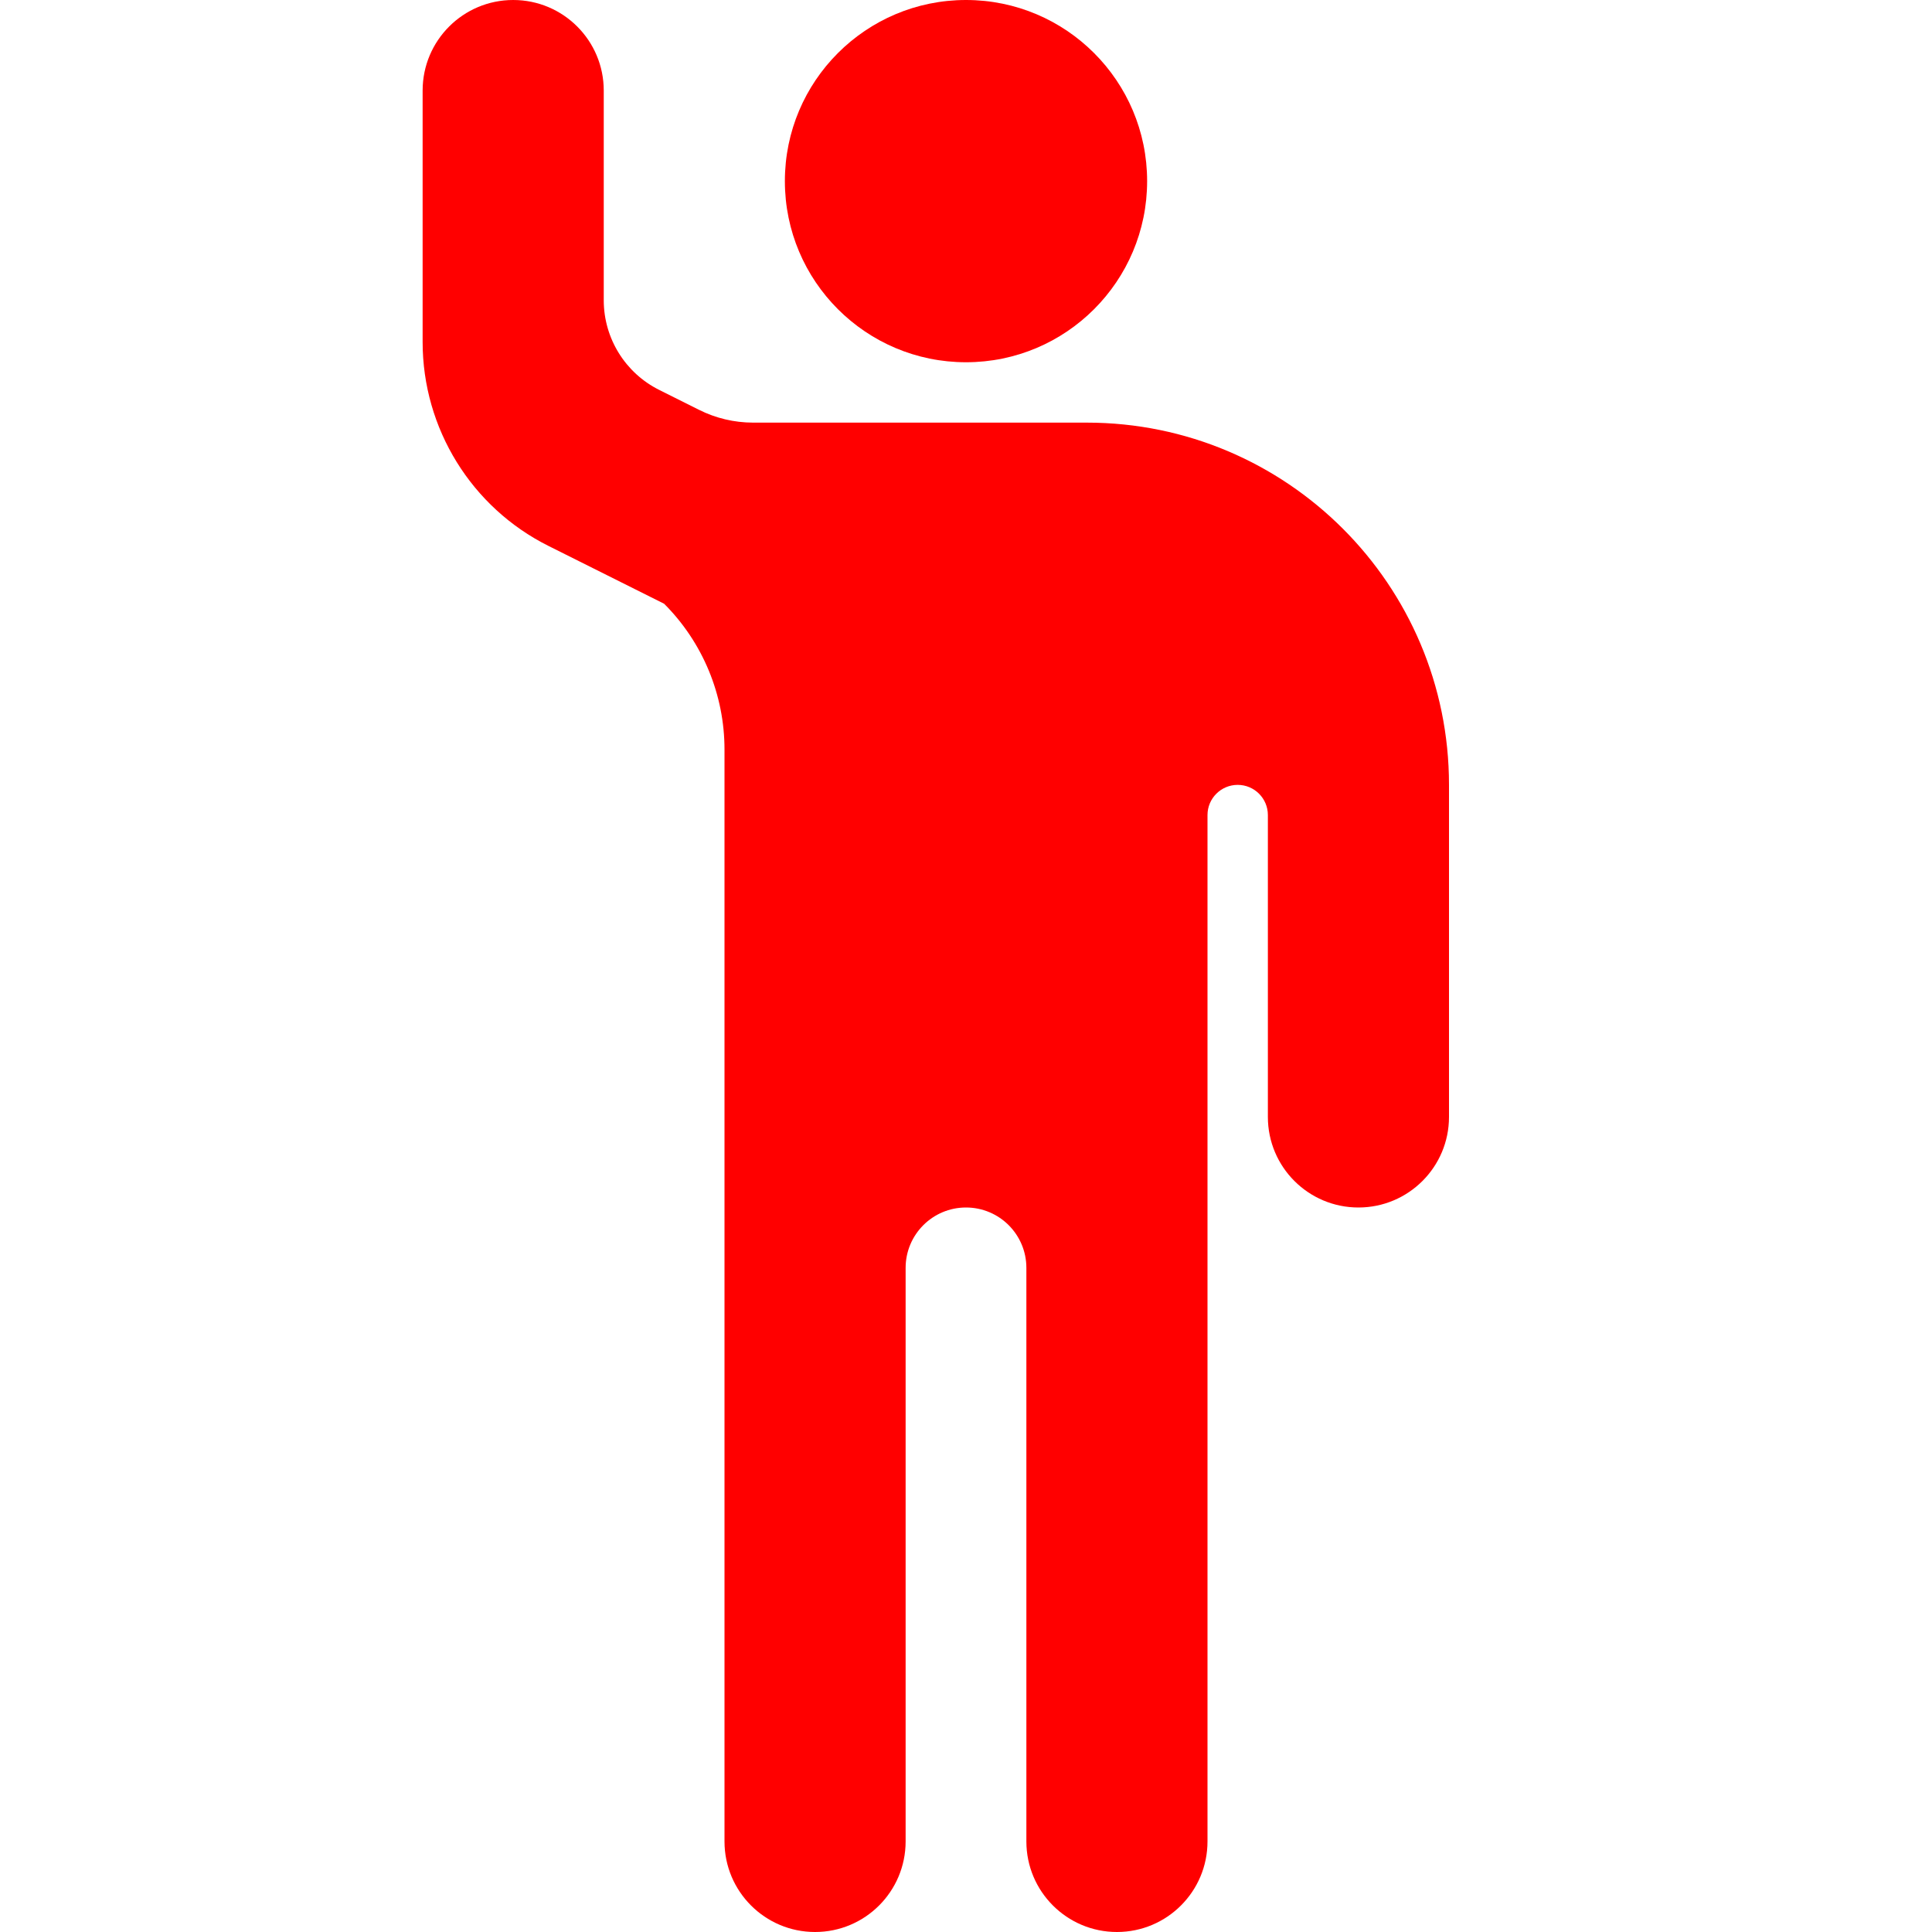
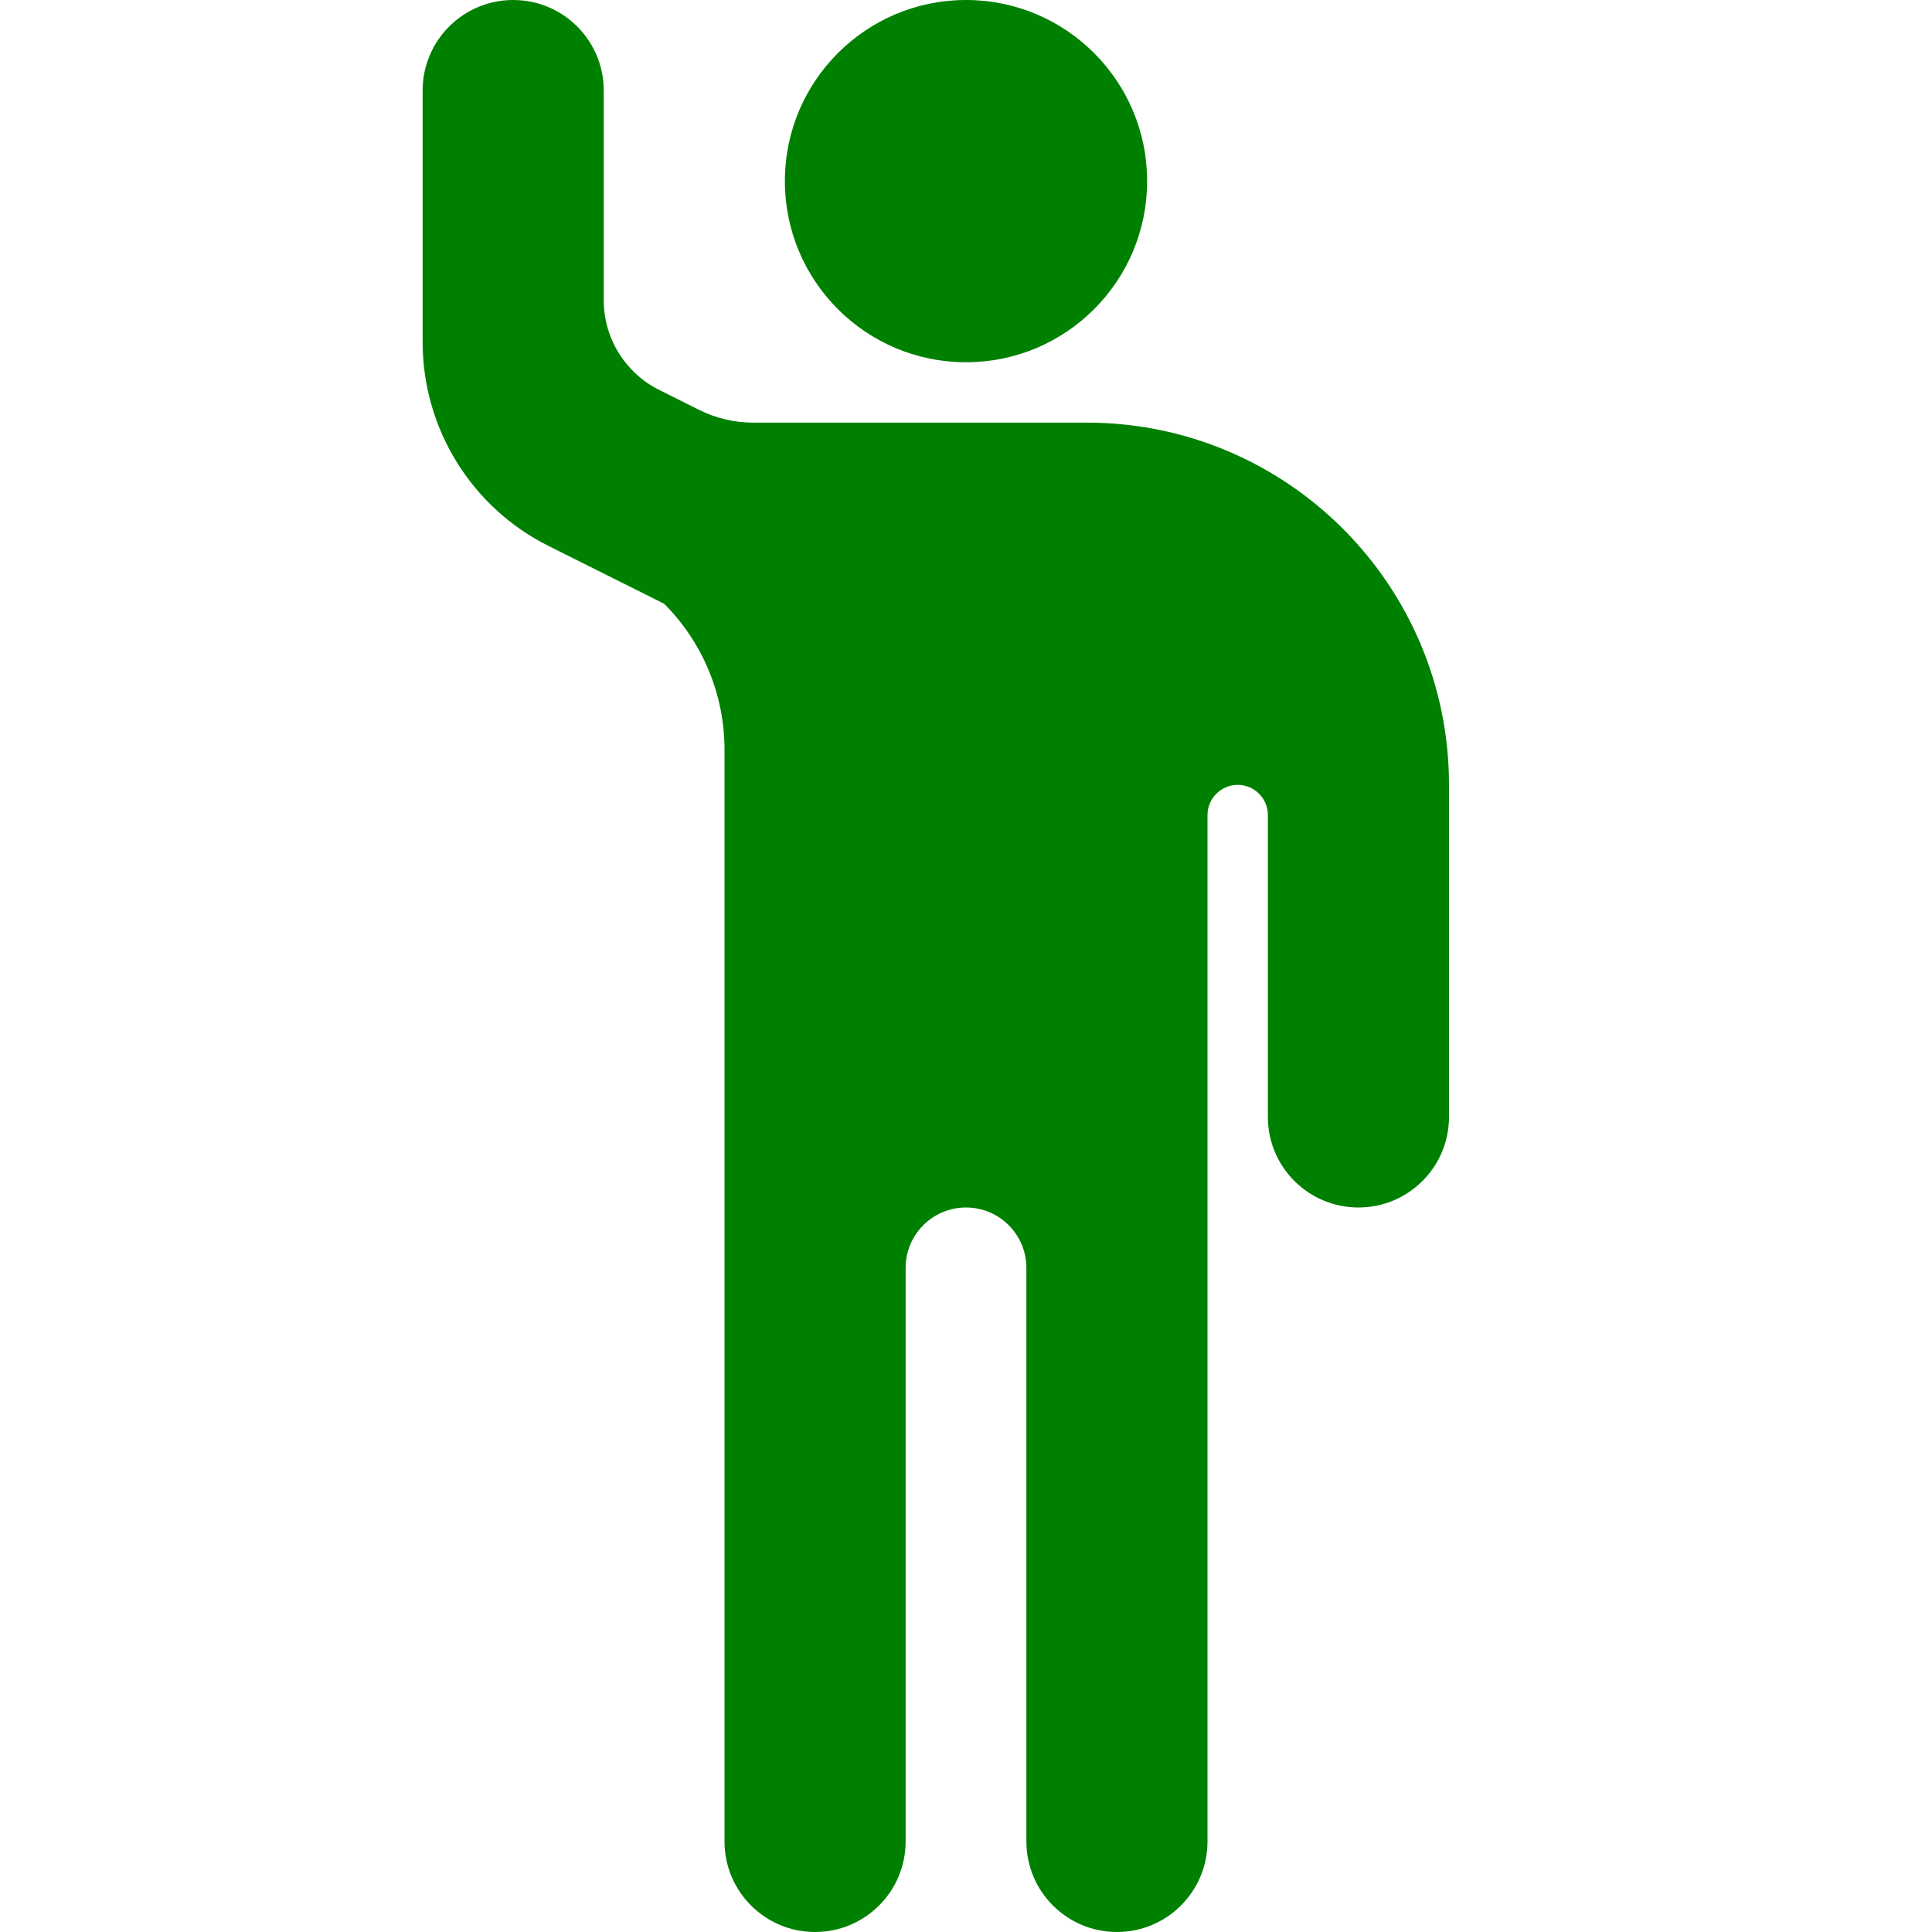
- <svg xmlns="http://www.w3.org/2000/svg" width="16" height="16" fill="red" class="bi bi-person-raised-hand" viewBox="0 0 16 16">
+ <svg xmlns="http://www.w3.org/2000/svg" width="16" height="16" fill="green" class="bi bi-person-raised-hand" viewBox="0 0 16 16">
  <path d="M6 6.207v9.043a.75.75 0 0 0 1.5 0V10.5a.5.5 0 0 1 1 0v4.75a.75.75 0 0 0 1.5 0v-8.5a.25.25 0 1 1 .5 0v2.5a.75.75 0 0 0 1.5 0V6.5a3 3 0 0 0-3-3H6.236a1 1 0 0 1-.447-.106l-.33-.165A.83.83 0 0 1 5 2.488V.75a.75.75 0 0 0-1.5 0v2.083c0 .715.404 1.37 1.044 1.689L5.5 5c.32.32.5.754.5 1.207" />
  <path d="M8 3a1.5 1.5 0 1 0 0-3 1.5 1.5 0 0 0 0 3" />
</svg>
